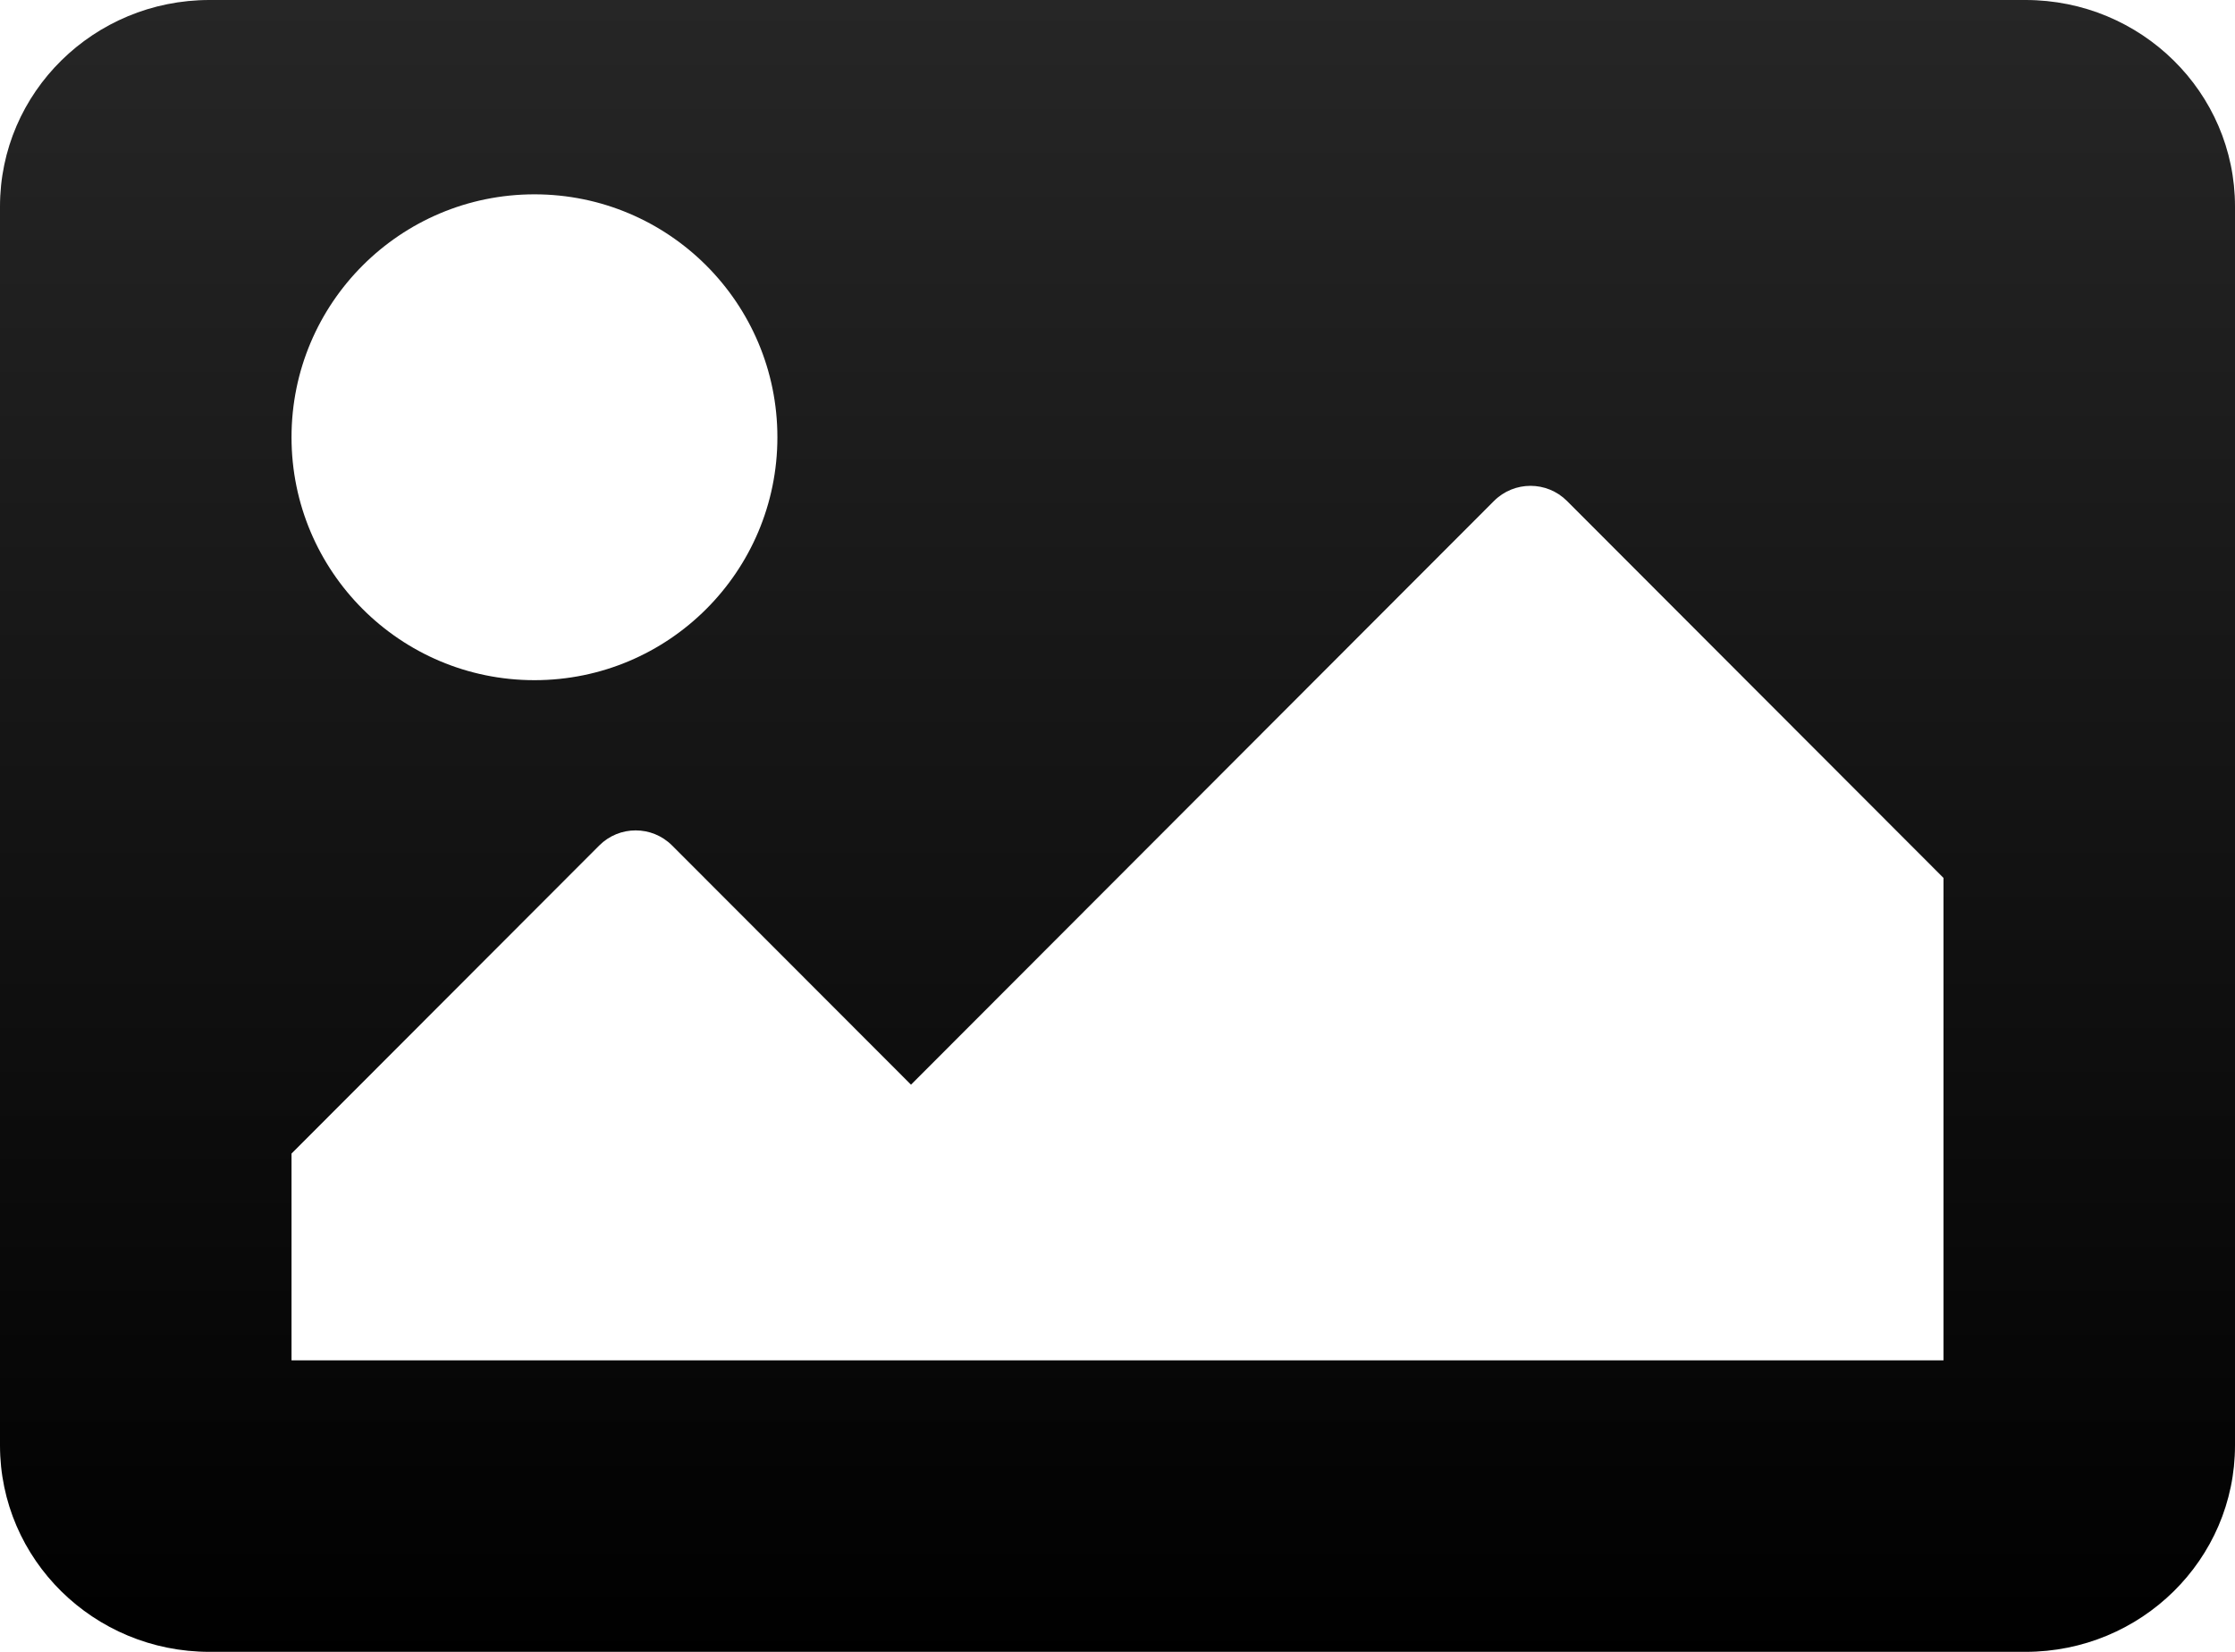
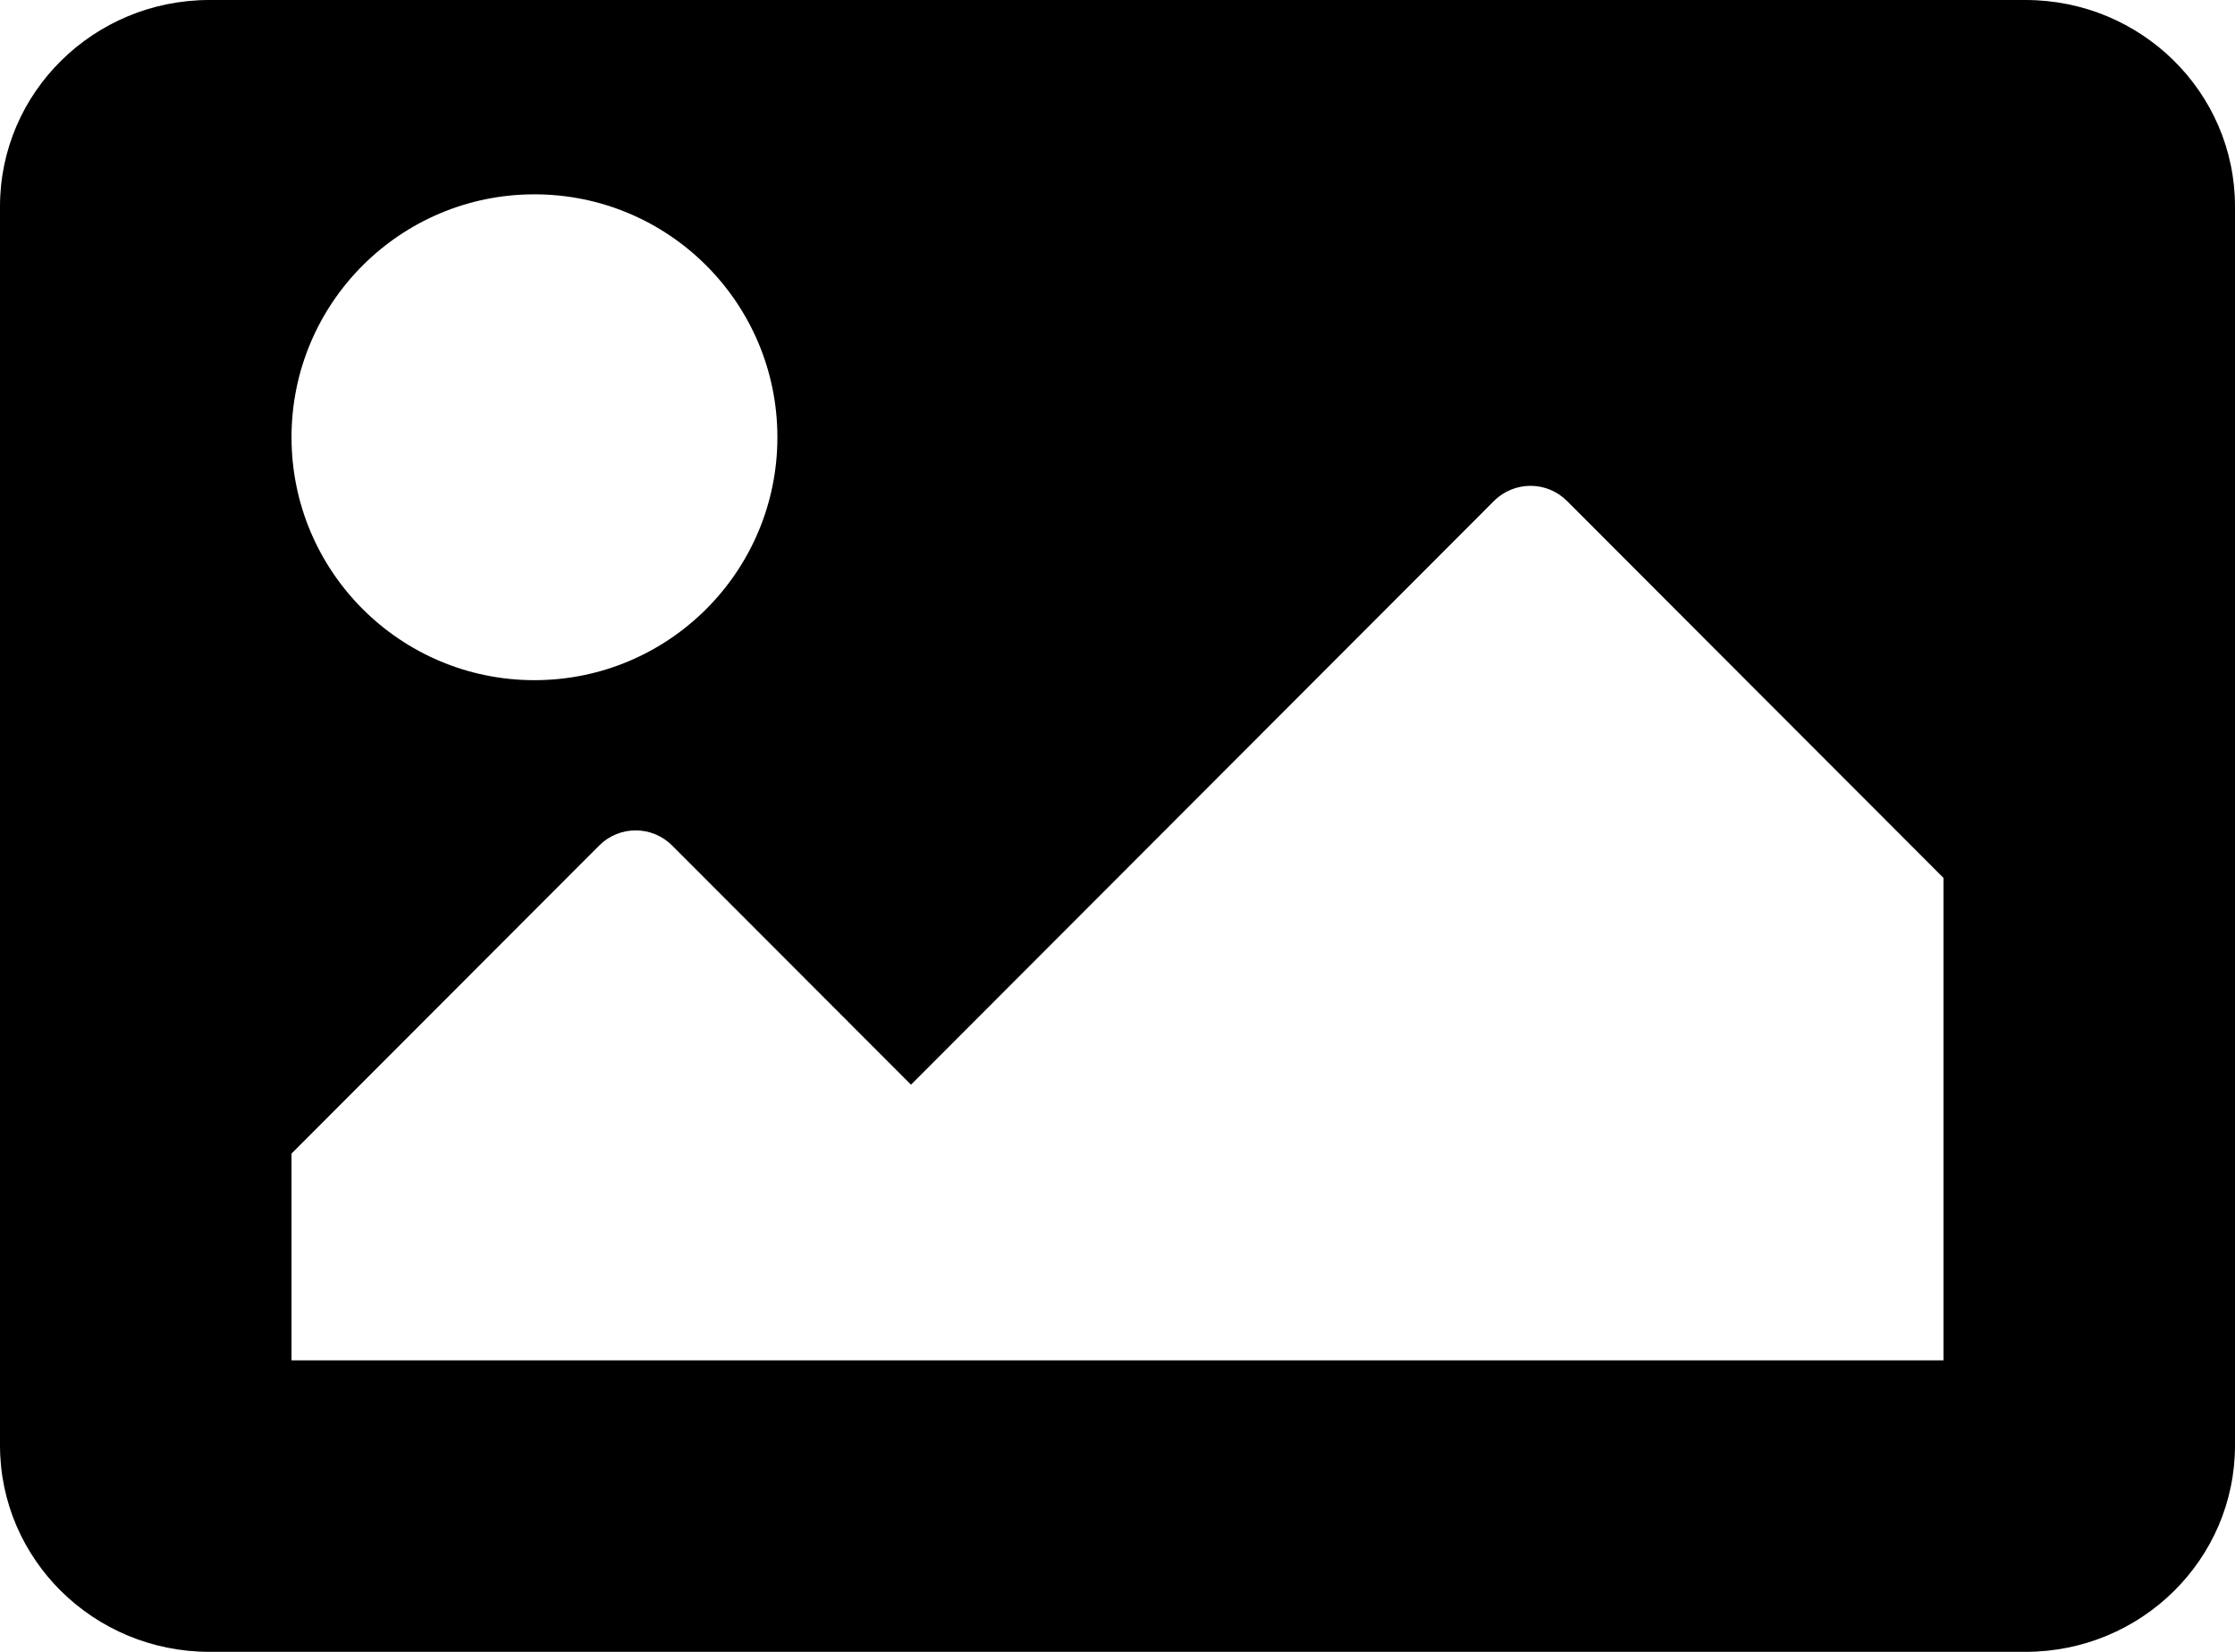
<svg xmlns="http://www.w3.org/2000/svg" viewBox="0 0 23 17" version="1.1">
-   <defs>
-     <linearGradient x1="50%" y1="-2.48949813e-15%" x2="50%" y2="100%" id="linearGradient-1">
-       <stop stop-color="currentColor" stop-opacity="0.85" offset="0%" />
-       <stop stop-color="currentColor" offset="100%" />
-     </linearGradient>
-   </defs>
-   <g id="Symbols" stroke="none" stroke-width="1" fill="none" fill-rule="evenodd">
-     <g id="image-solid" fill="url(#linearGradient-1)" fill-rule="nonzero">
-       <path d="M20.844,17 L2.156,17 C0.965,17 0,16.049 0,14.875 L0,2.125 C0,0.951 0.965,0 2.156,0 L20.844,0 C22.035,0 23,0.951 23,2.125 L23,14.875 C23,16.049 22.035,17 20.844,17 Z M5.5,2 C4.119,2 3,3.119 3,4.5 C3,5.881 4.119,7 5.5,7 C6.881,7 8,5.881 8,4.5 C8,3.119 6.881,2 5.5,2 Z M3,14 L20,14 L20,9.035 L16.126,5.156 C15.918,4.948 15.582,4.948 15.374,5.156 L9.375,11.163 L6.917,8.702 C6.71,8.494 6.373,8.494 6.166,8.702 L3,11.872 L3,14 Z" id="Shape" />
-     </g>
-   </g>
+   <path d="M20.844,17 L2.156,17 C0.965,17 0,16.049 0,14.875 L0,2.125 C0,0.951 0.965,0 2.156,0 L20.844,0 C22.035,0 23,0.951 23,2.125 L23,14.875 C23,16.049 22.035,17 20.844,17 Z M5.5,2 C4.119,2 3,3.119 3,4.5 C3,5.881 4.119,7 5.5,7 C6.881,7 8,5.881 8,4.5 C8,3.119 6.881,2 5.5,2 Z M3,14 L20,14 L20,9.035 L16.126,5.156 C15.918,4.948 15.582,4.948 15.374,5.156 L9.375,11.163 L6.917,8.702 C6.71,8.494 6.373,8.494 6.166,8.702 L3,11.872 L3,14 Z" fill="currentColor">
+ 	</path>
</svg>
